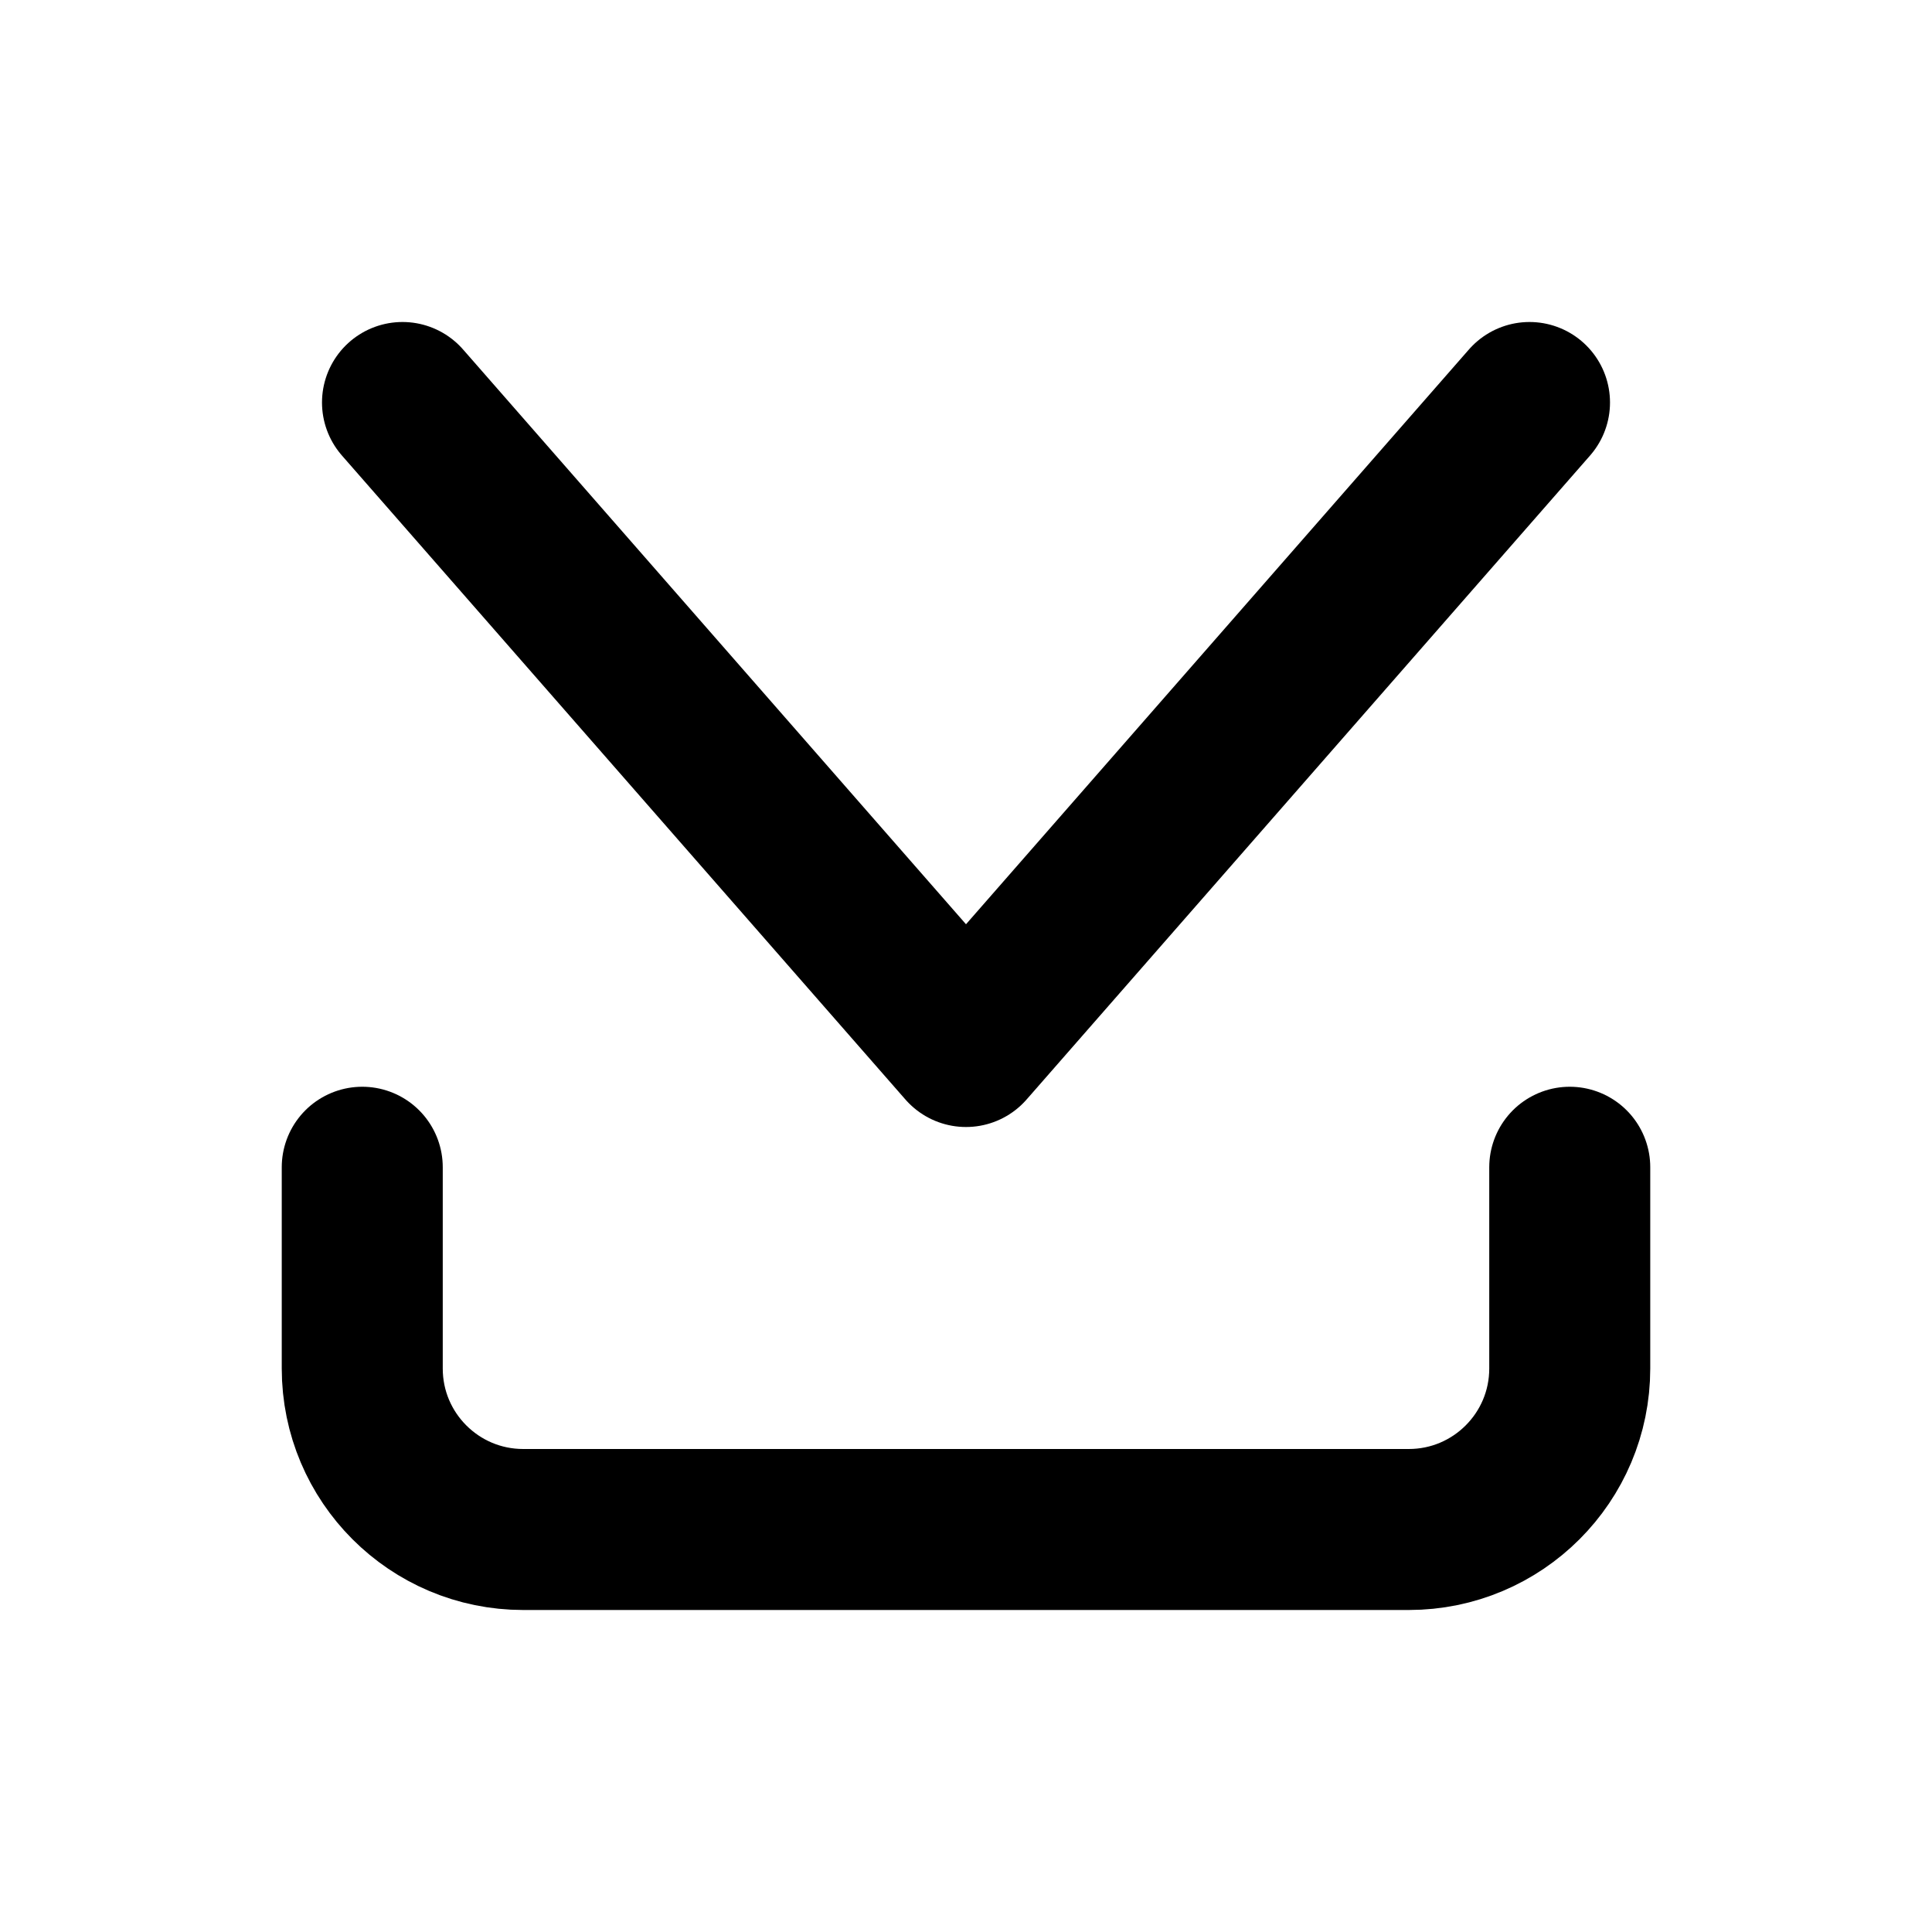
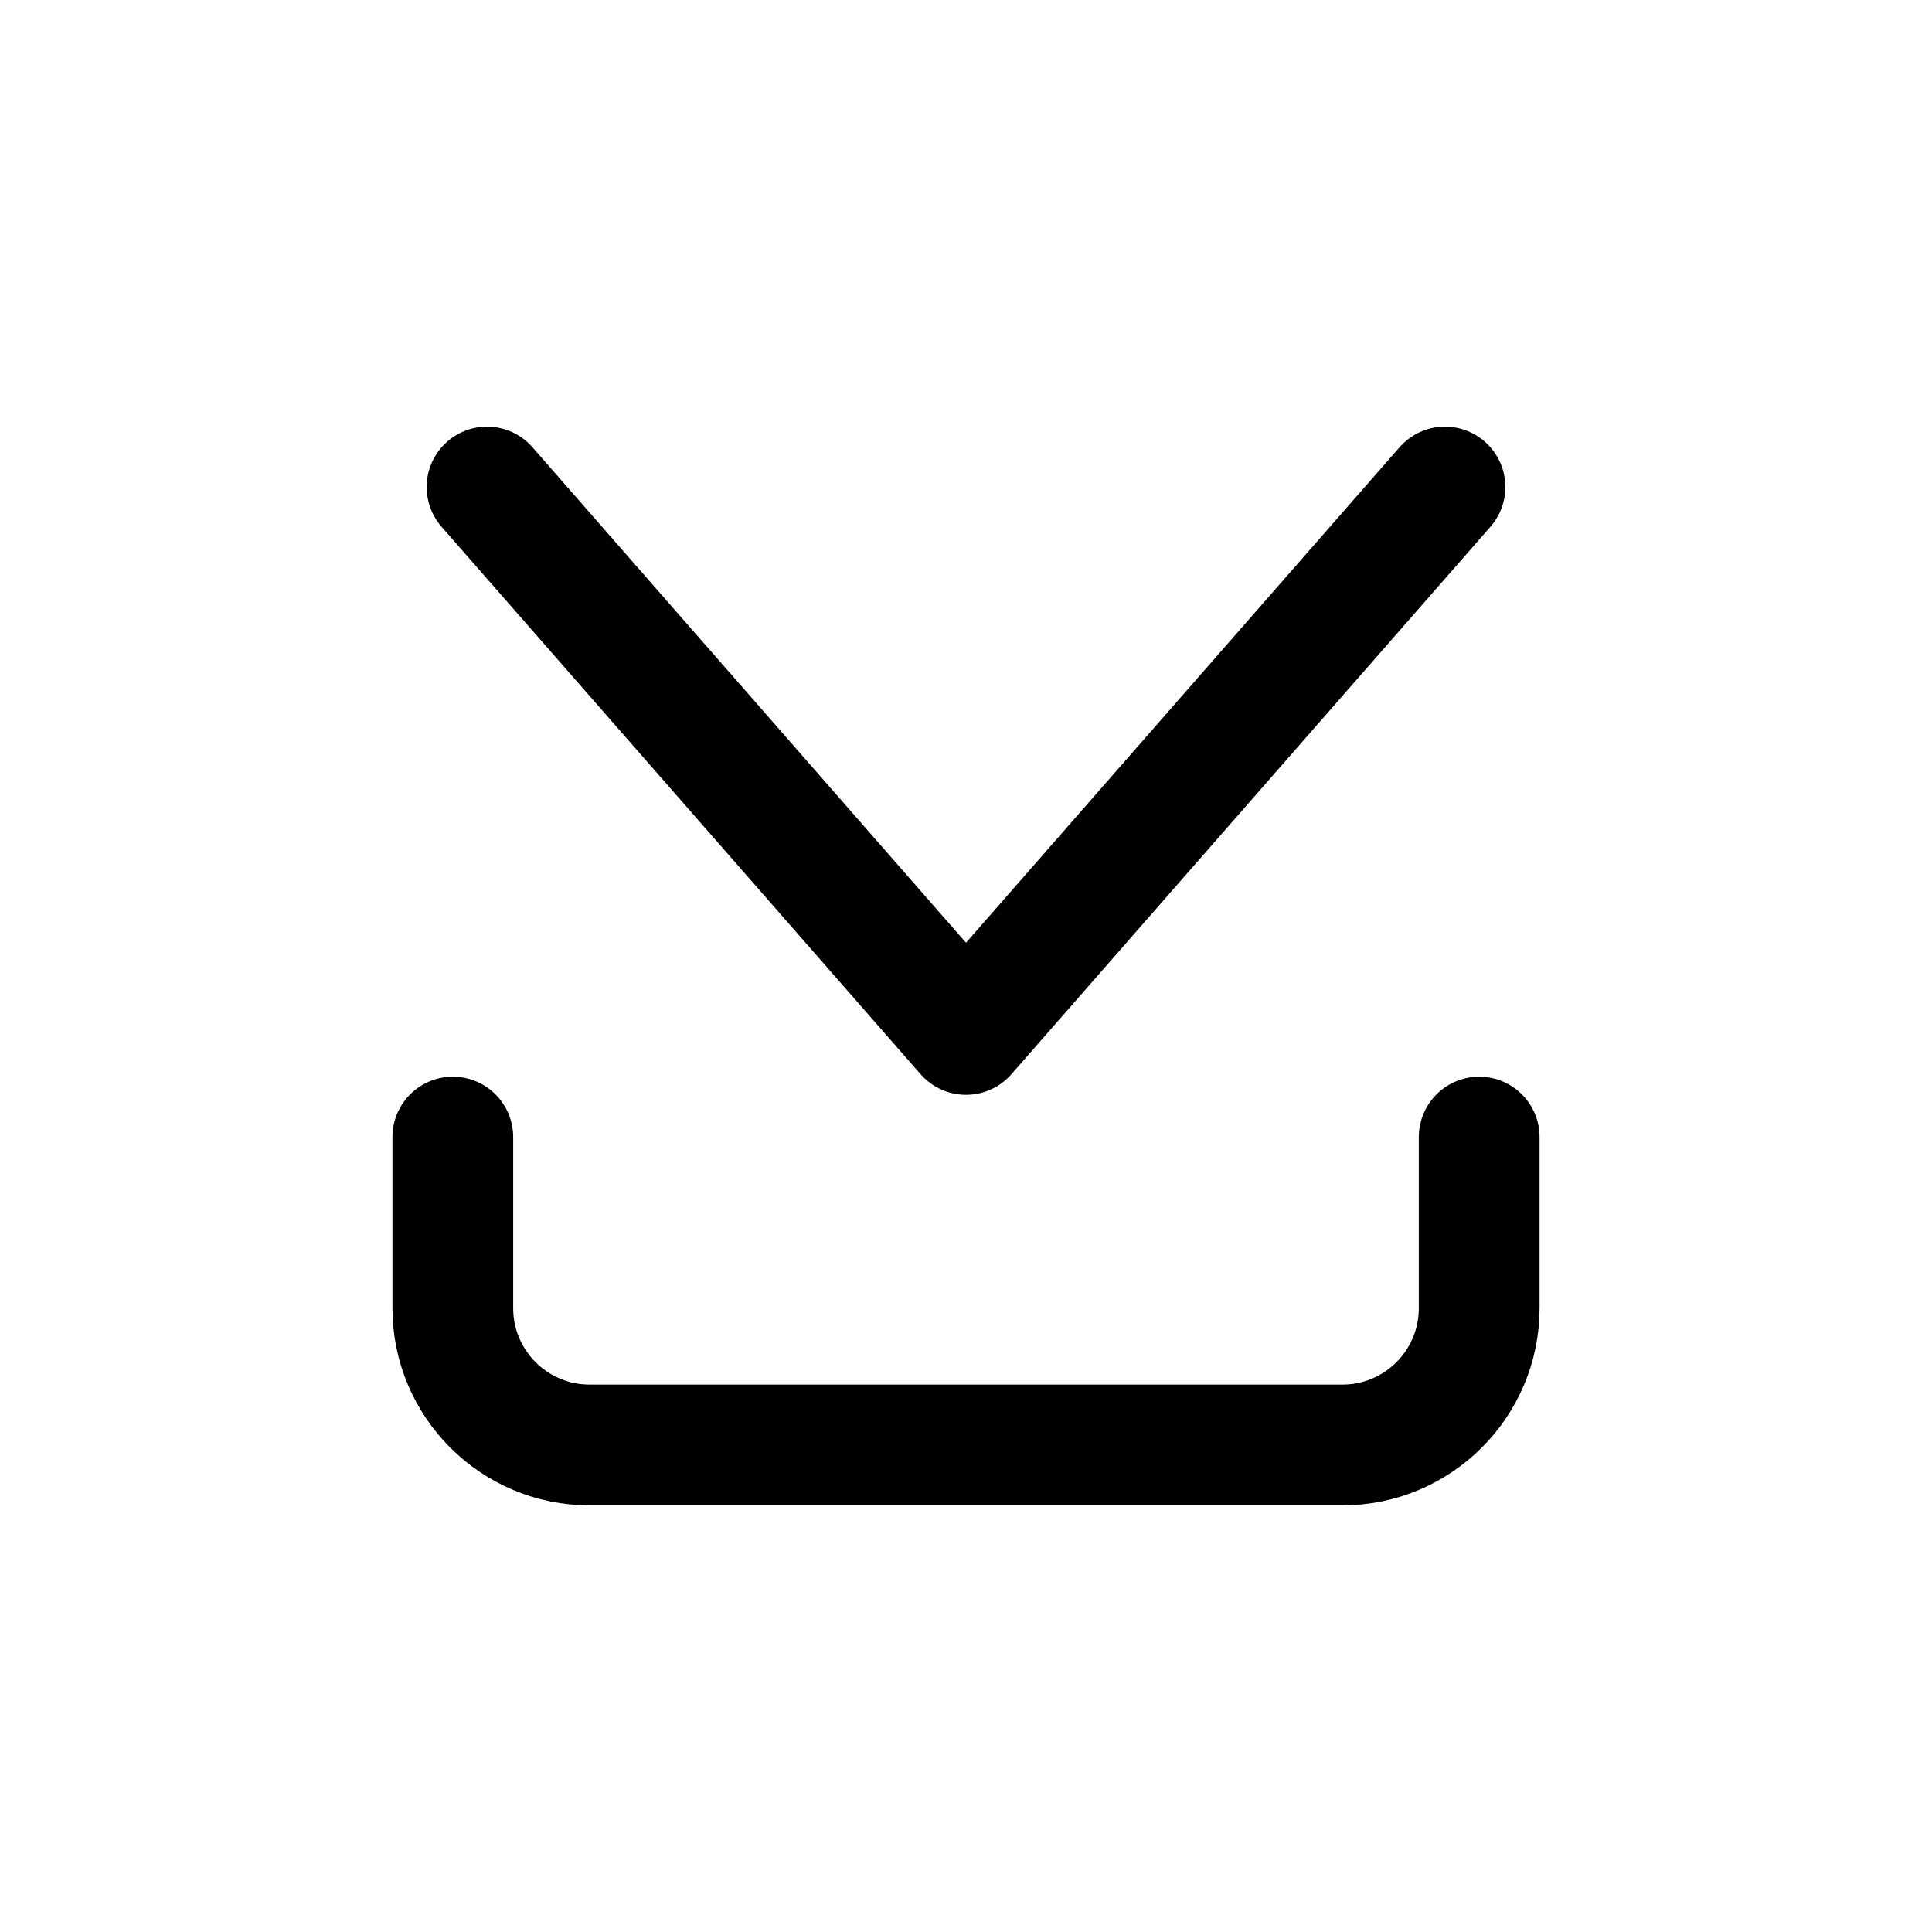
- <svg xmlns="http://www.w3.org/2000/svg" viewBox="0 0 24 24" fill="none" stroke="black" stroke-width="2" stroke-linecap="round" stroke-linejoin="round">
-   <path d="m5 5 7 8 7-8" />
-   <path d="M4.5 14.5V17a2 2 0 0 0 2 2h11a2 2 0 0 0 2-2v-2.5" />
+ <svg xmlns="http://www.w3.org/2000/svg" viewBox="0 0 24 24" fill="none" stroke="black" stroke-width="1.5" stroke-linecap="round" stroke-linejoin="round">
+   <path d="m6.05 6.05 5.95 6.8 5.95-6.8" />
+   <path d="M5.625 14.125v2.125a1.7 1.7 0 0 0 1.7 1.7h9.35a1.7 1.7 0 0 0 1.7-1.7v-2.125" />
</svg>
